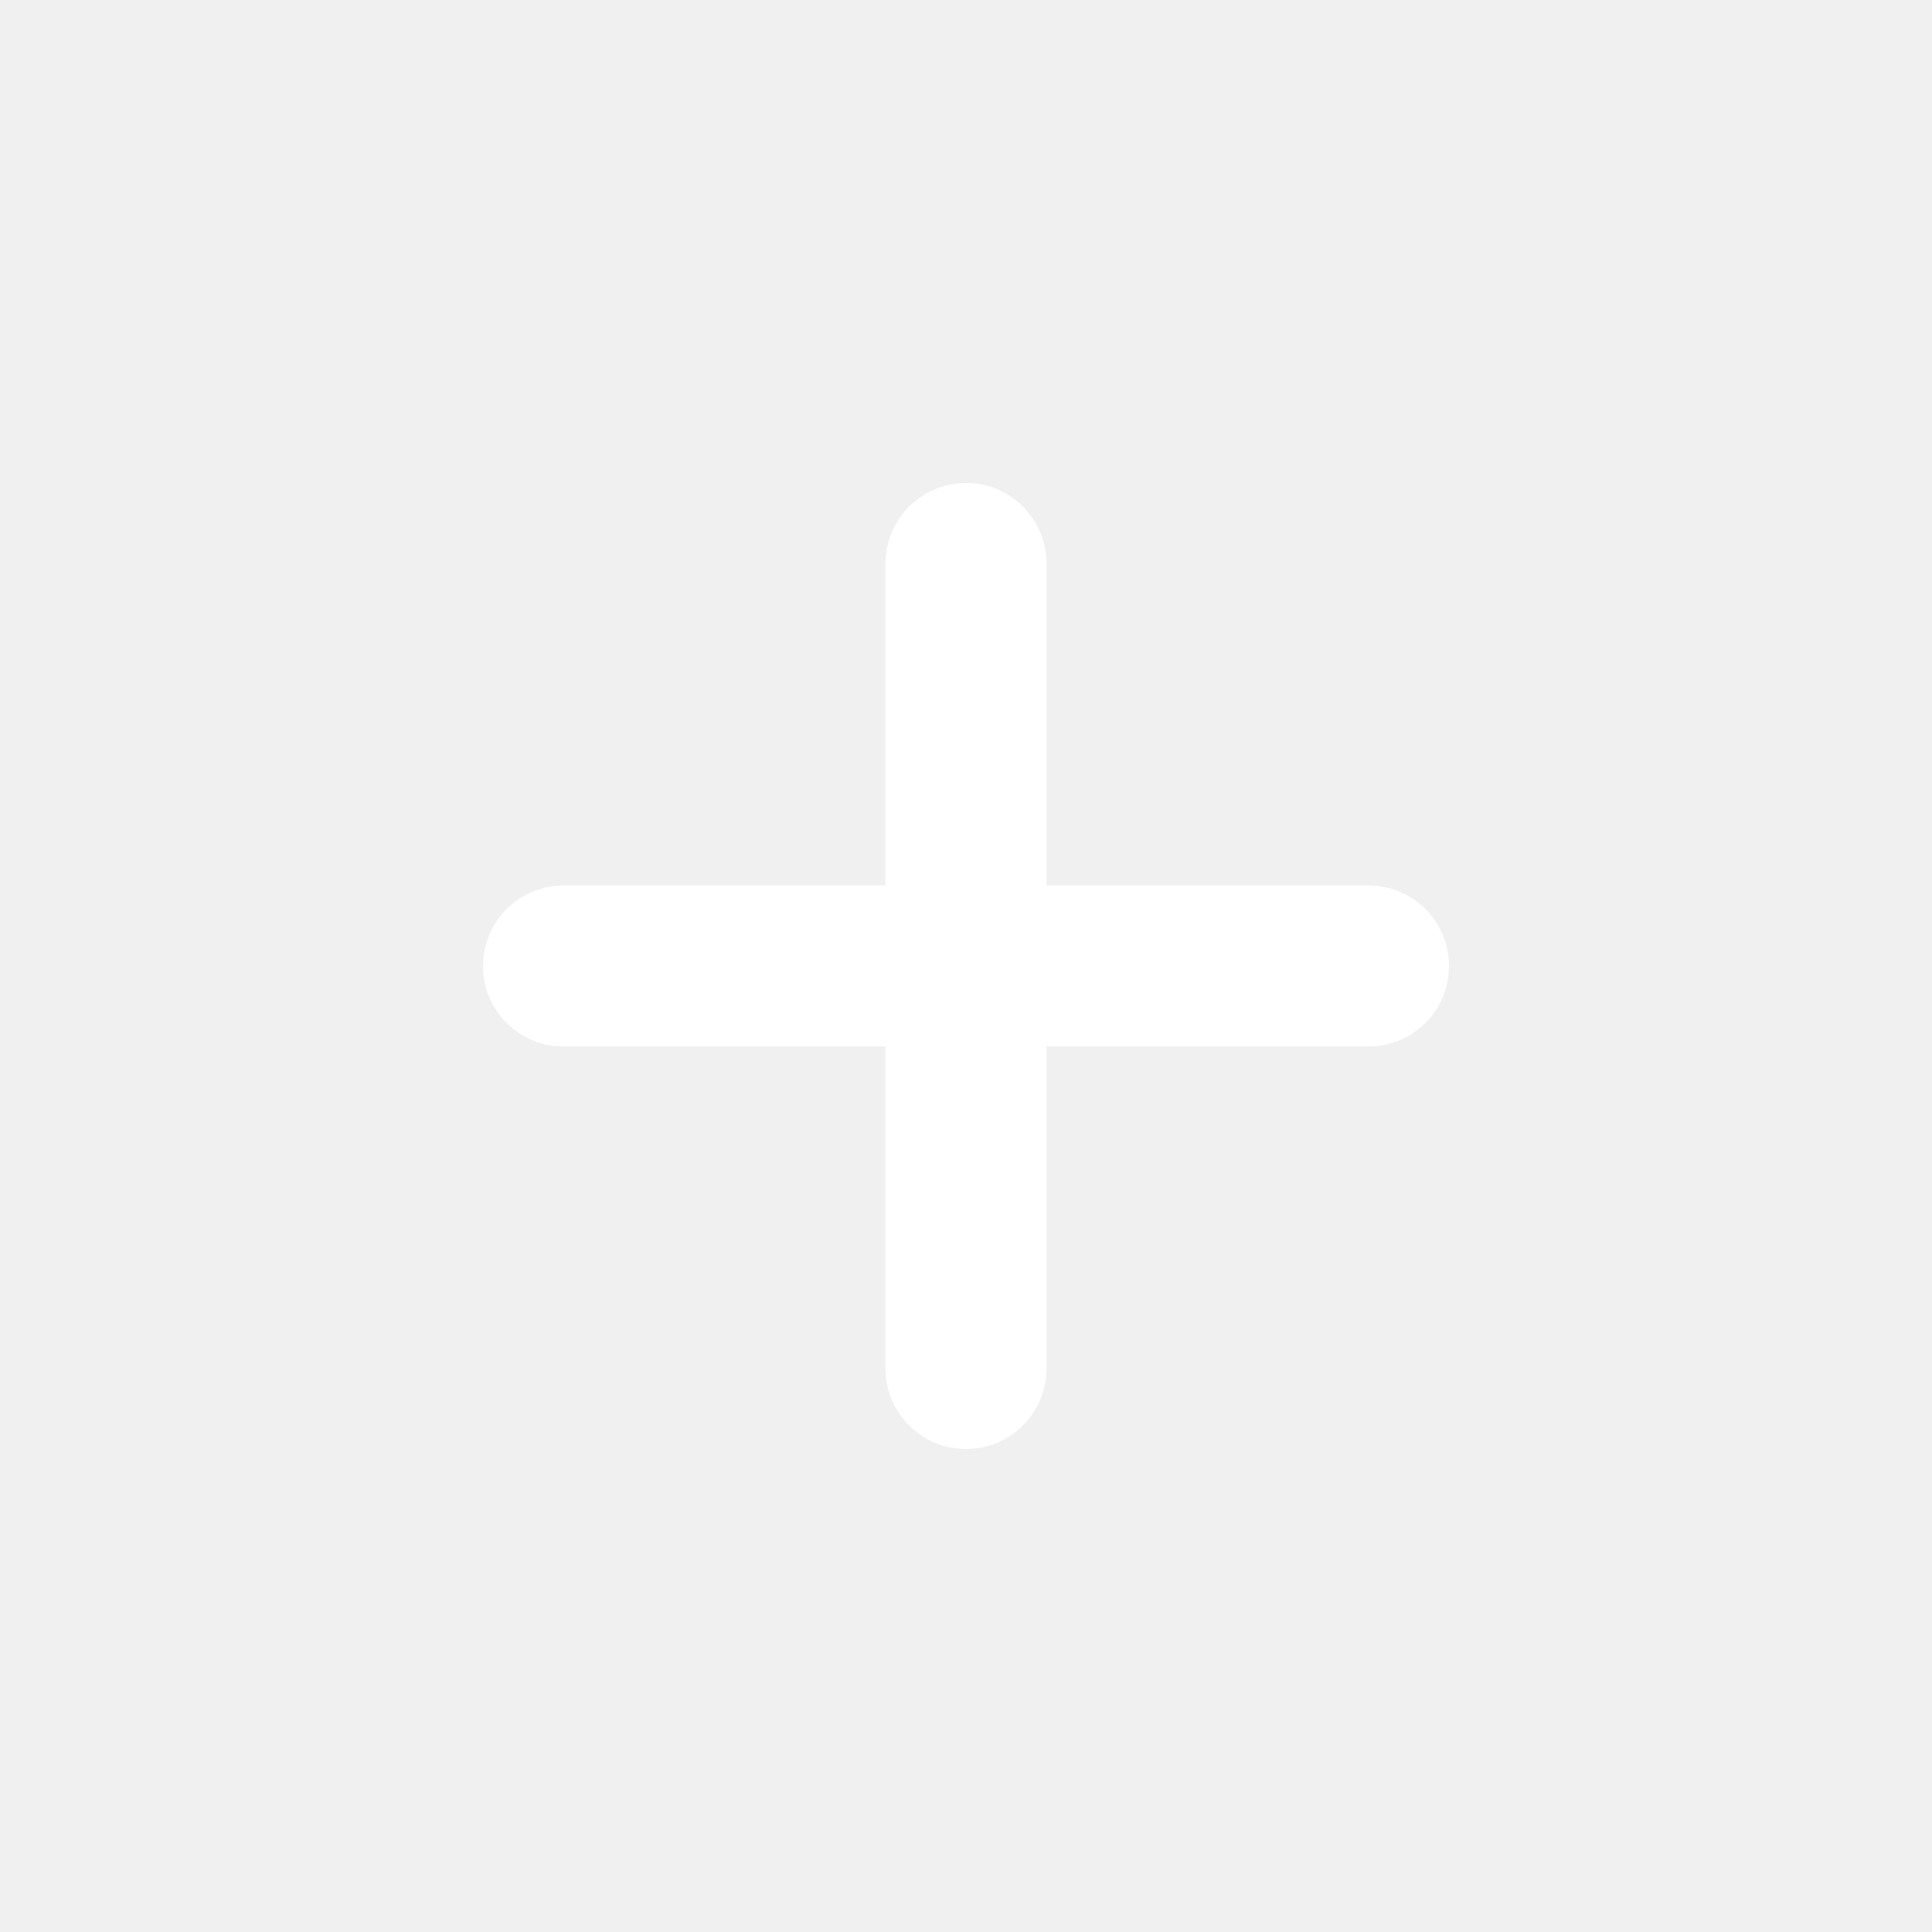
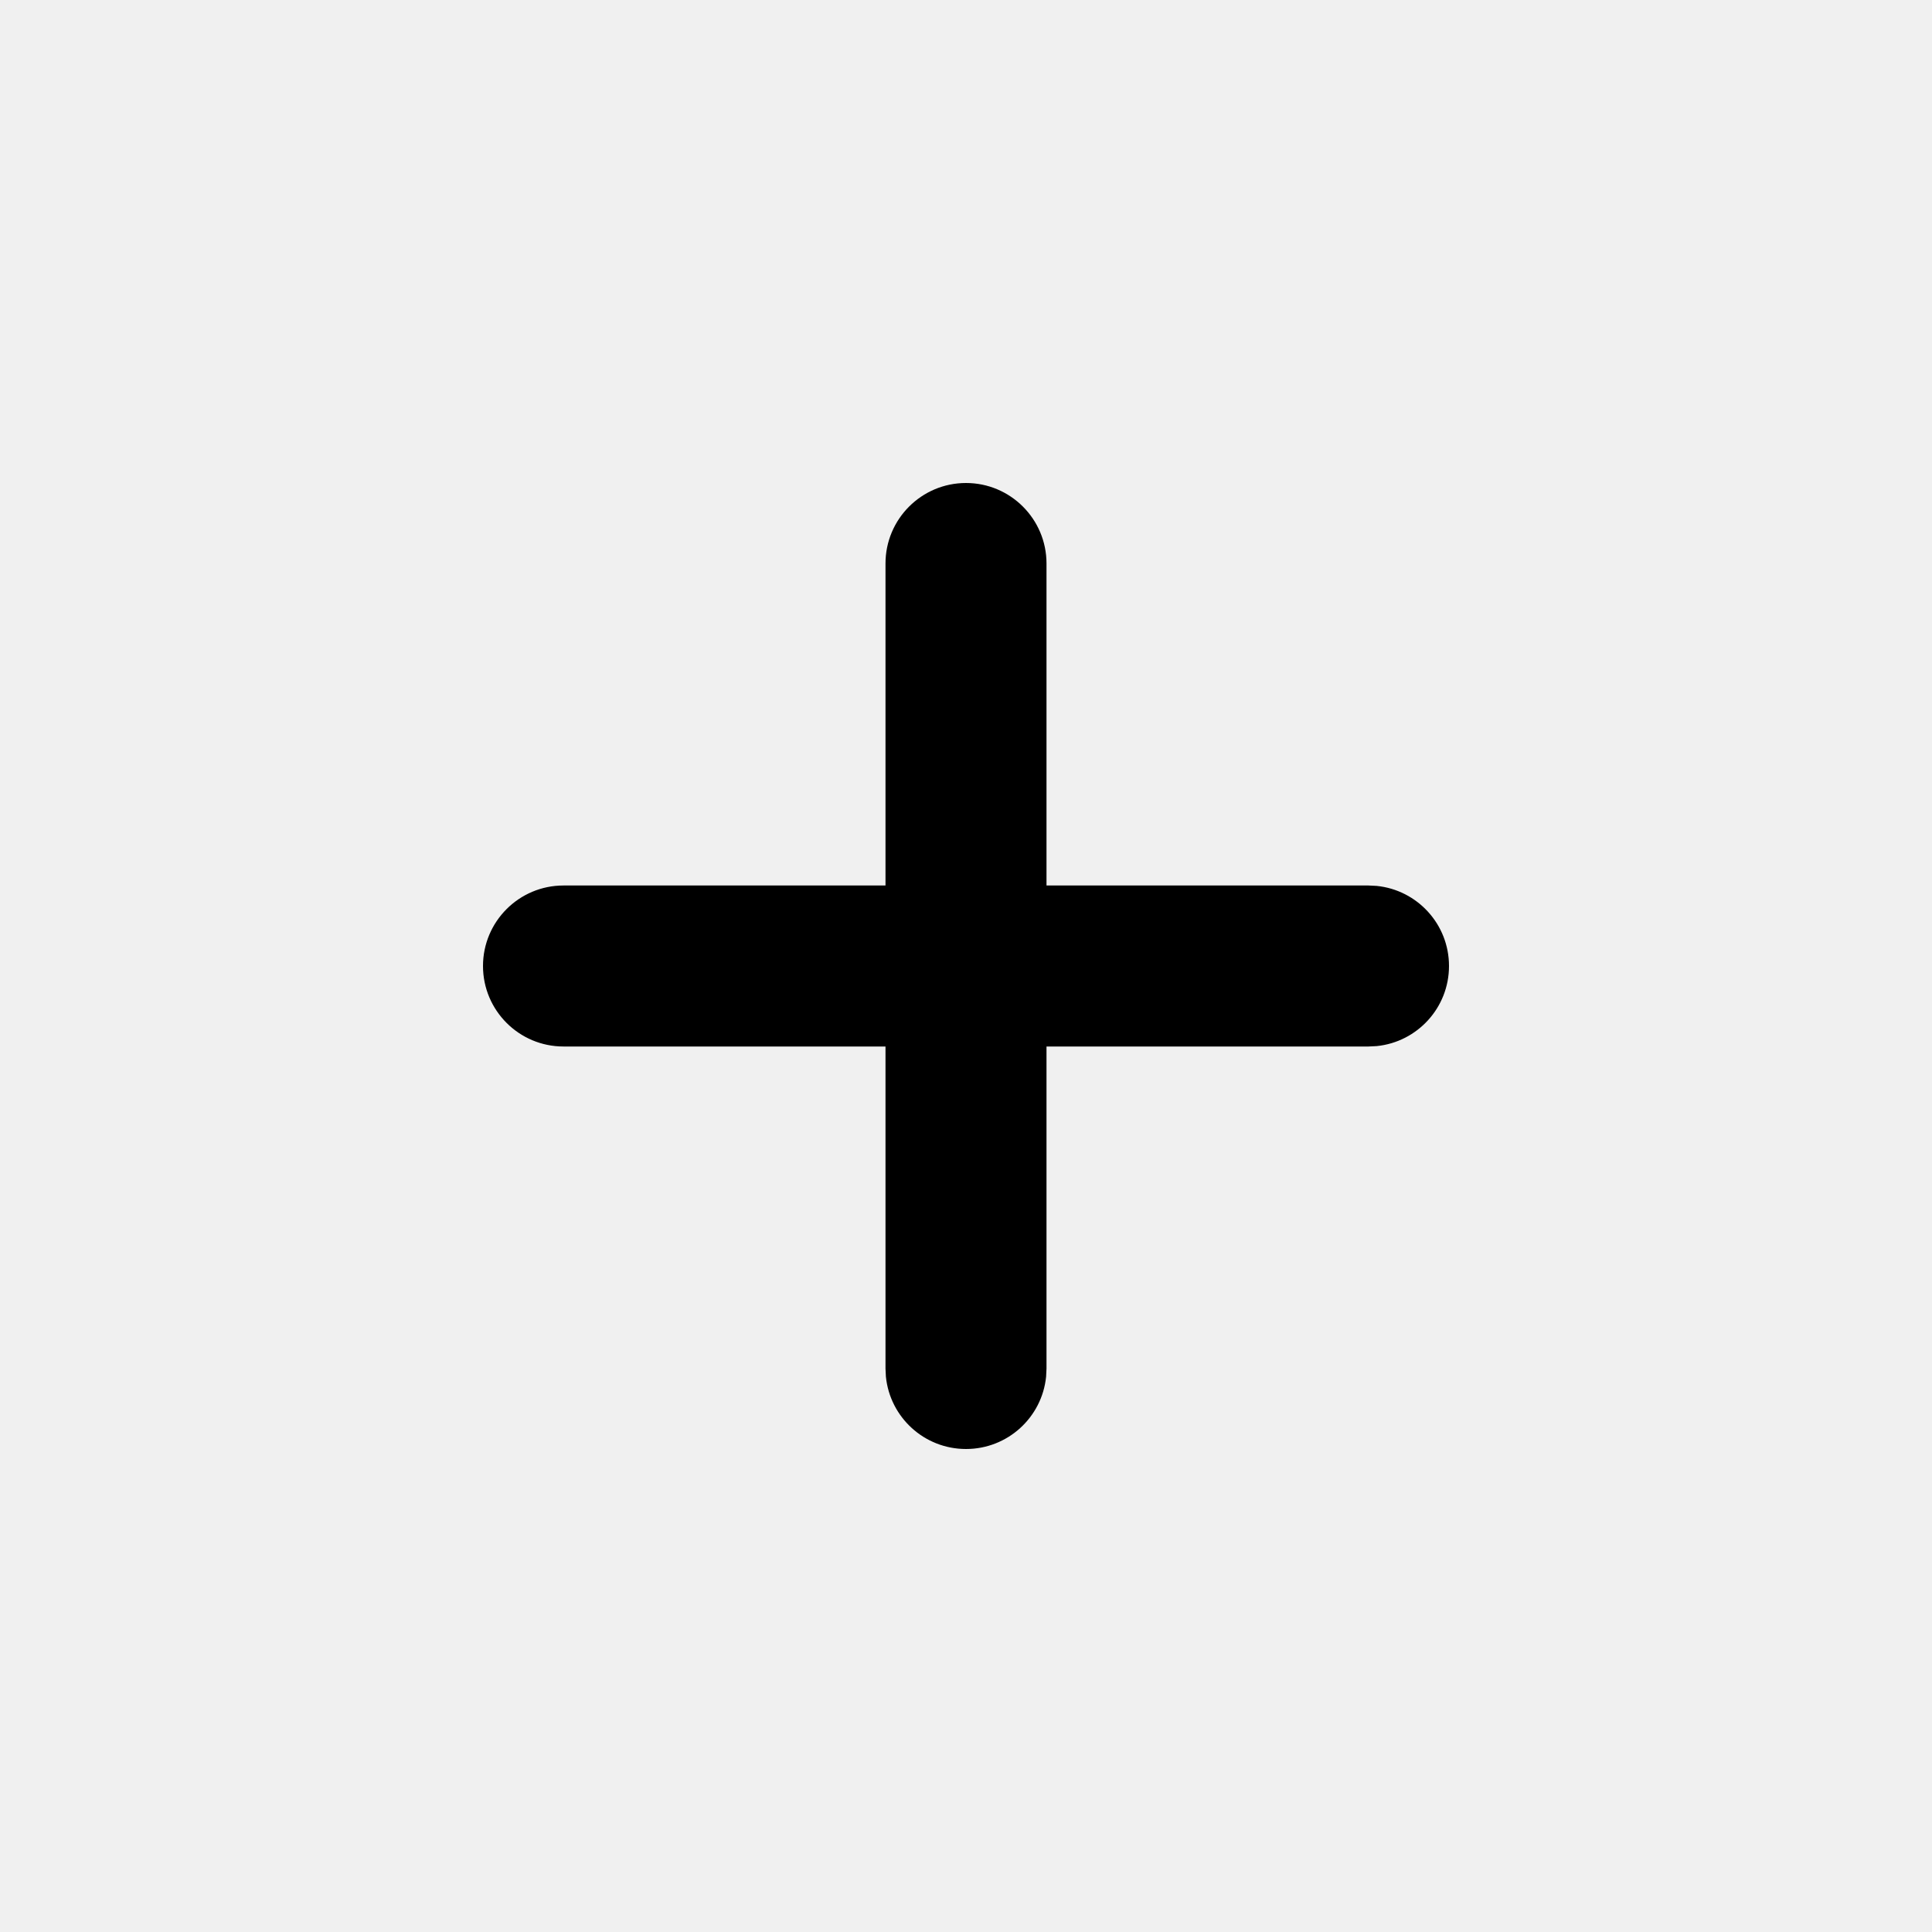
<svg xmlns="http://www.w3.org/2000/svg" width="24" height="24" viewBox="0 0 24 24" fill="none">
-   <path d="M17 11L17.102 11.005C17.607 11.056 18 11.482 18 12C18 12.518 17.607 12.944 17.102 12.995L17 13H7C6.448 13 6 12.552 6 12C6 11.448 6.448 11 7 11H17Z" fill="white" />
-   <path d="M13 17L12.995 17.102C12.944 17.607 12.518 18 12 18C11.482 18 11.056 17.607 11.005 17.102L11 17L11 7C11 6.448 11.448 6 12 6C12.552 6 13 6.448 13 7L13 17Z" fill="white" />
+   <path d="M17 11L17.102 11.005C17.607 11.056 18 11.482 18 12C18 12.518 17.607 12.944 17.102 12.995L17 13H7C6.448 13 6 12.552 6 12C6 11.448 6.448 11 7 11H17Z" fill="currentColor" />
+   <path d="M13 17L12.995 17.102C12.944 17.607 12.518 18 12 18C11.482 18 11.056 17.607 11.005 17.102L11 17L11 7C11 6.448 11.448 6 12 6C12.552 6 13 6.448 13 7L13 17Z" fill="currentColor" />
</svg>
